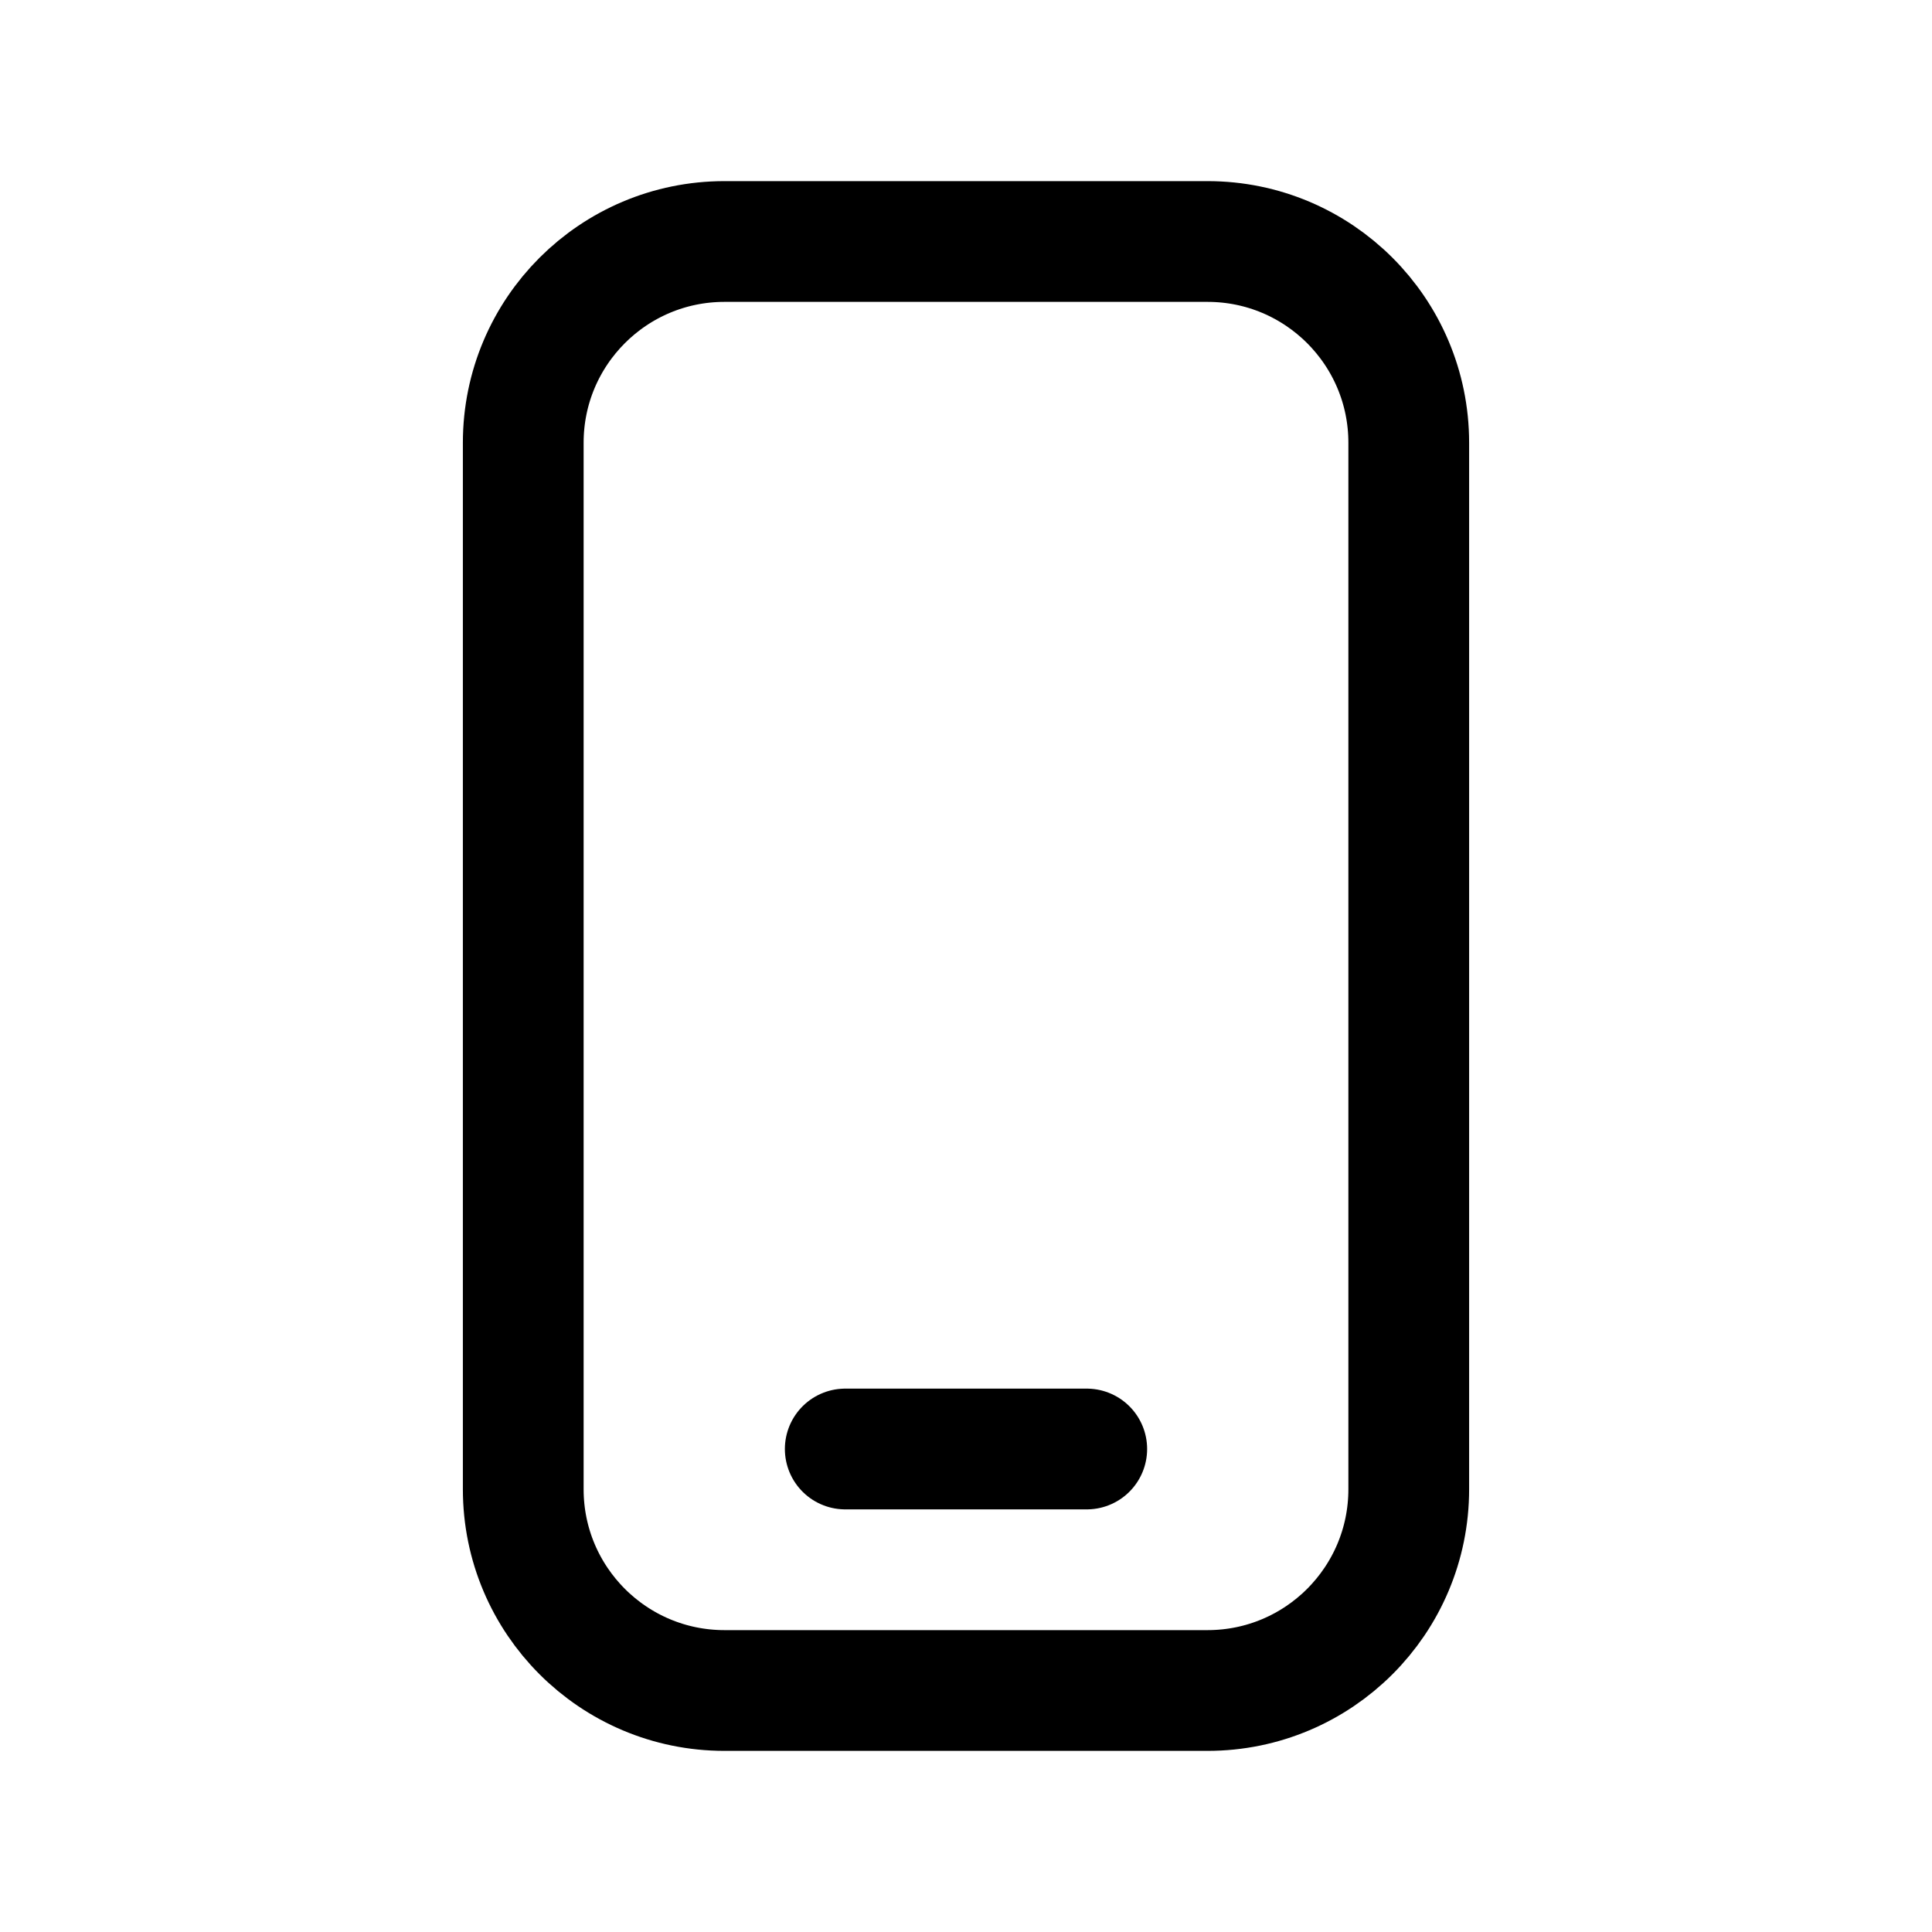
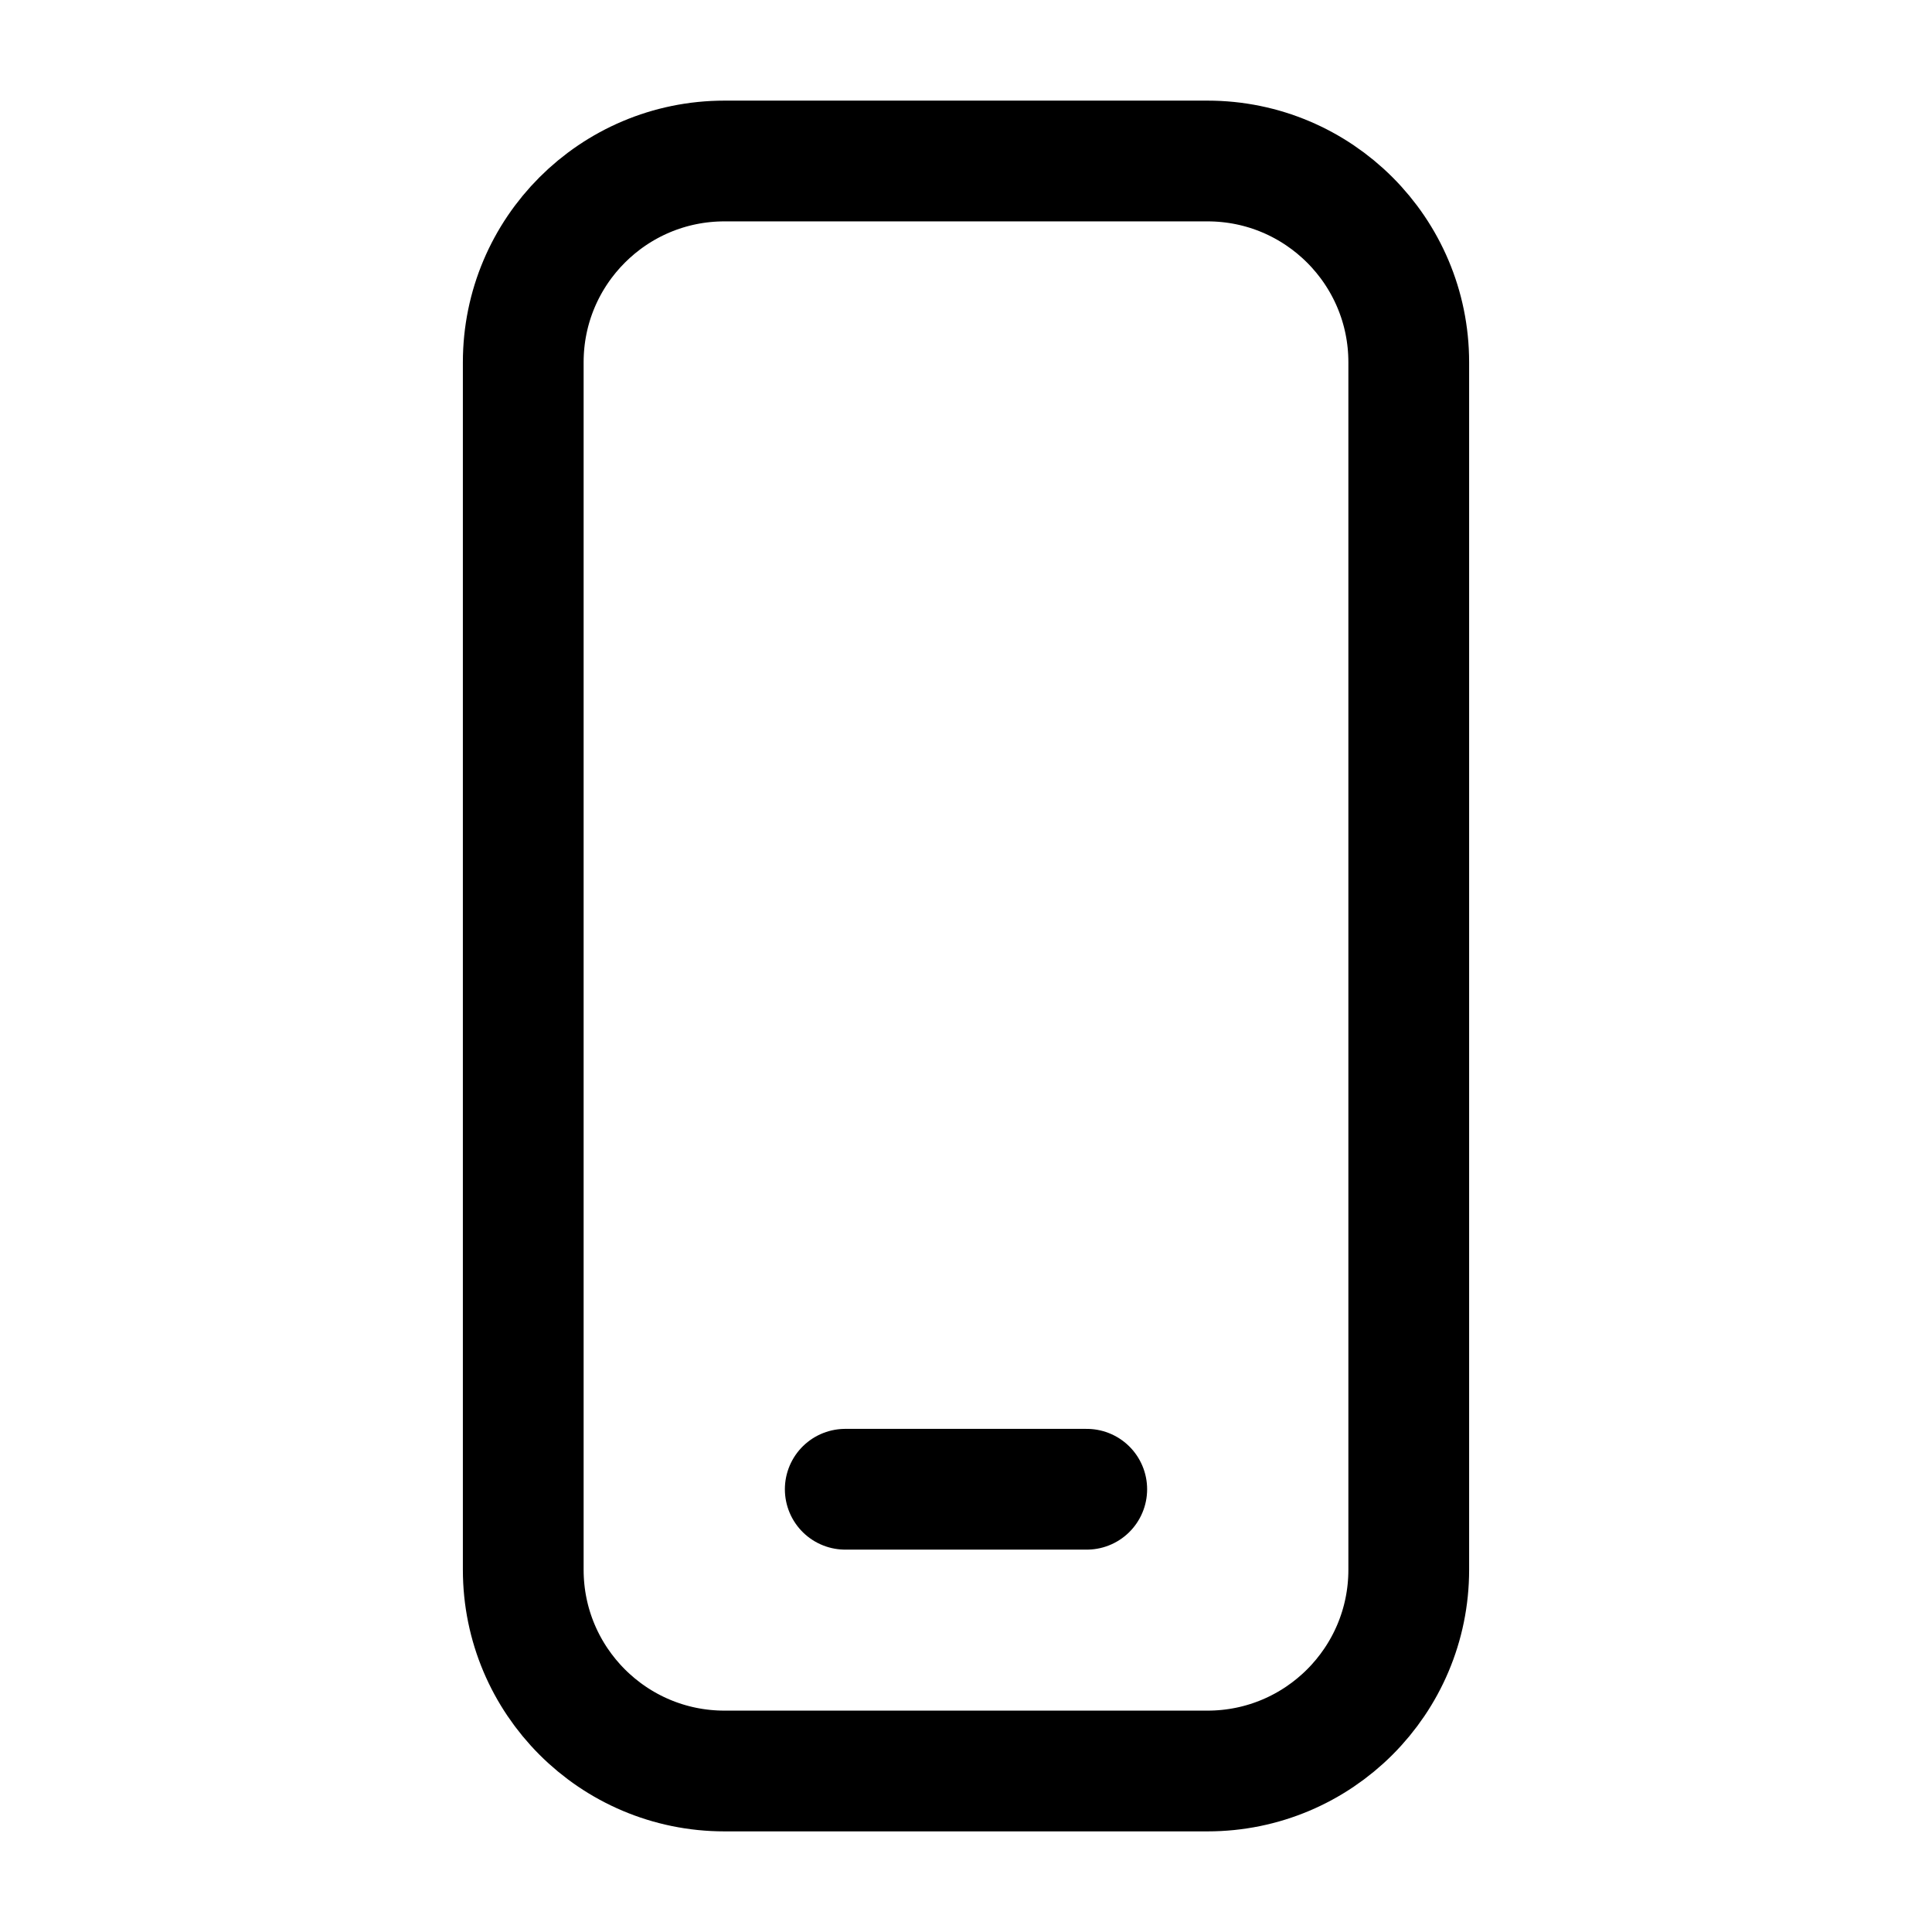
<svg xmlns="http://www.w3.org/2000/svg" width="24" height="24" viewBox="0 0 24 24" fill="none">
-   <rect x="6.5" y="3" width="11" height="18" rx="2.5" stroke="currentColor" stroke-width="1.5" stroke-linecap="round" stroke-linejoin="round" />
-   <path d="M10.5 18H13.5" stroke="currentColor" stroke-width="1.5" stroke-linecap="round" stroke-linejoin="round" />
+   <rect x="6.5" y="2" width="11" height="20" rx="2.5" stroke="#000000" stroke-width="1.5" stroke-linecap="round" stroke-linejoin="round" />
+   <path d="M10.5 18.5H13.5" stroke="#000000" stroke-width="1.5" stroke-linecap="round" stroke-linejoin="round" />
</svg>
